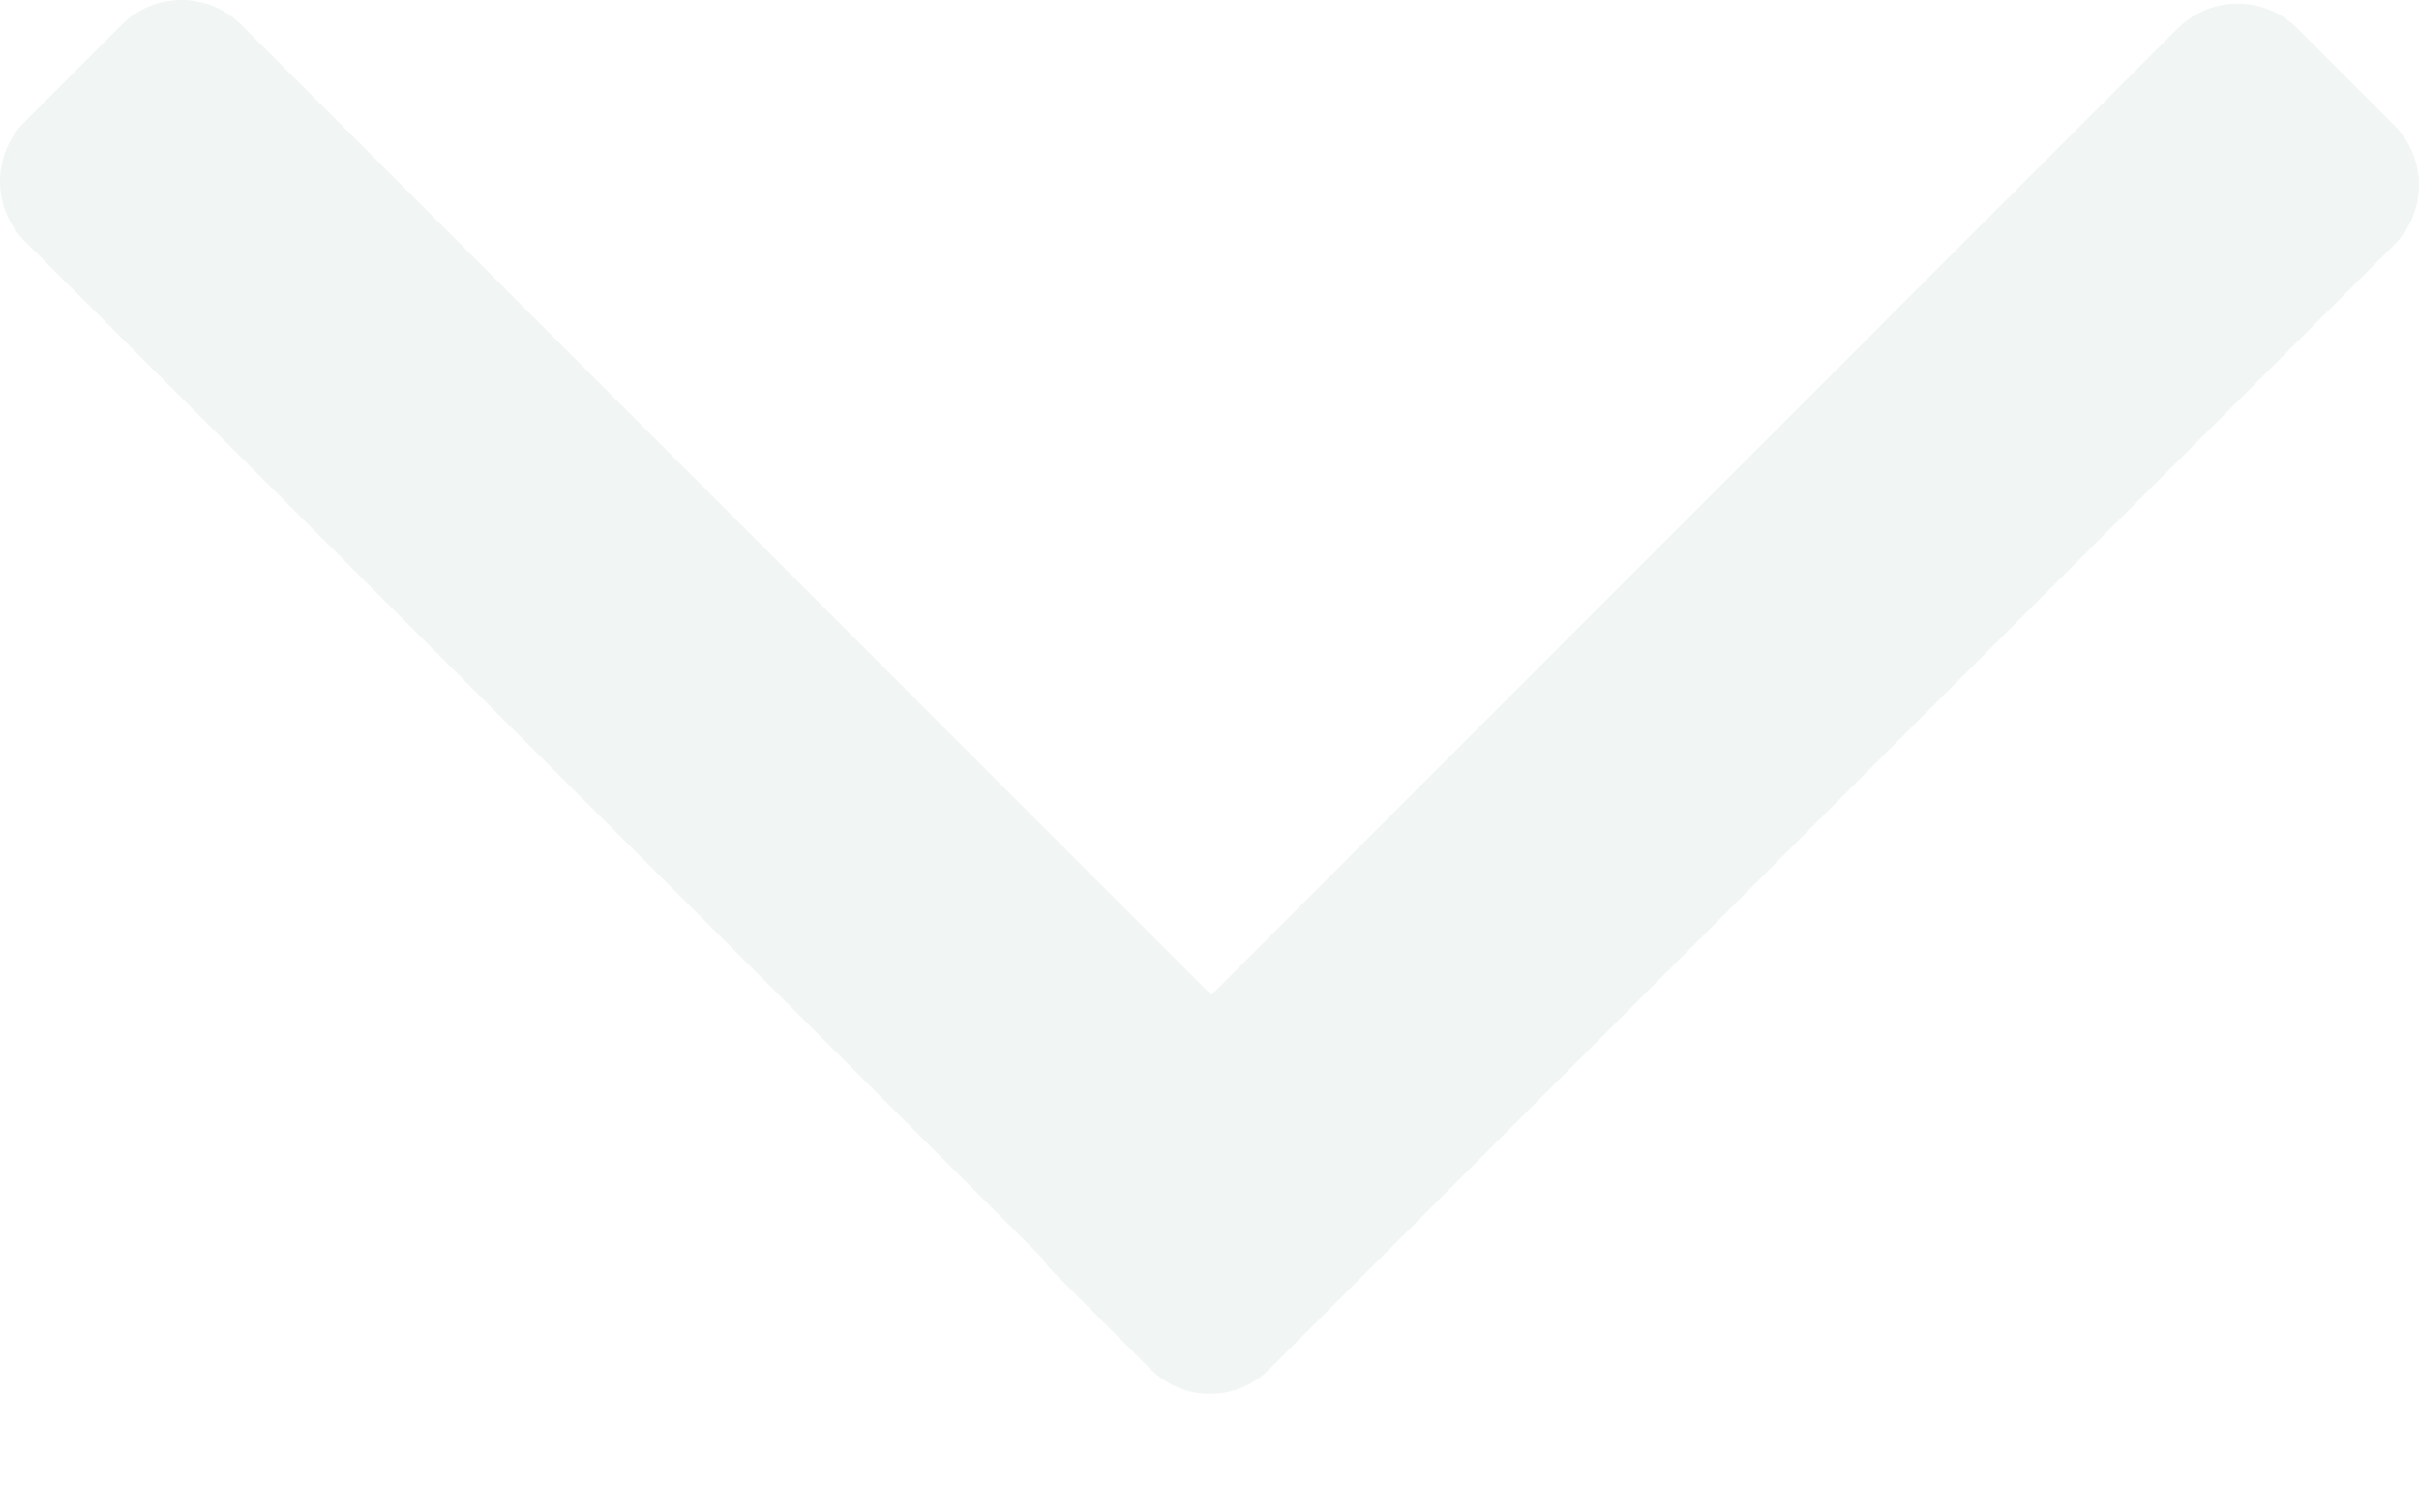
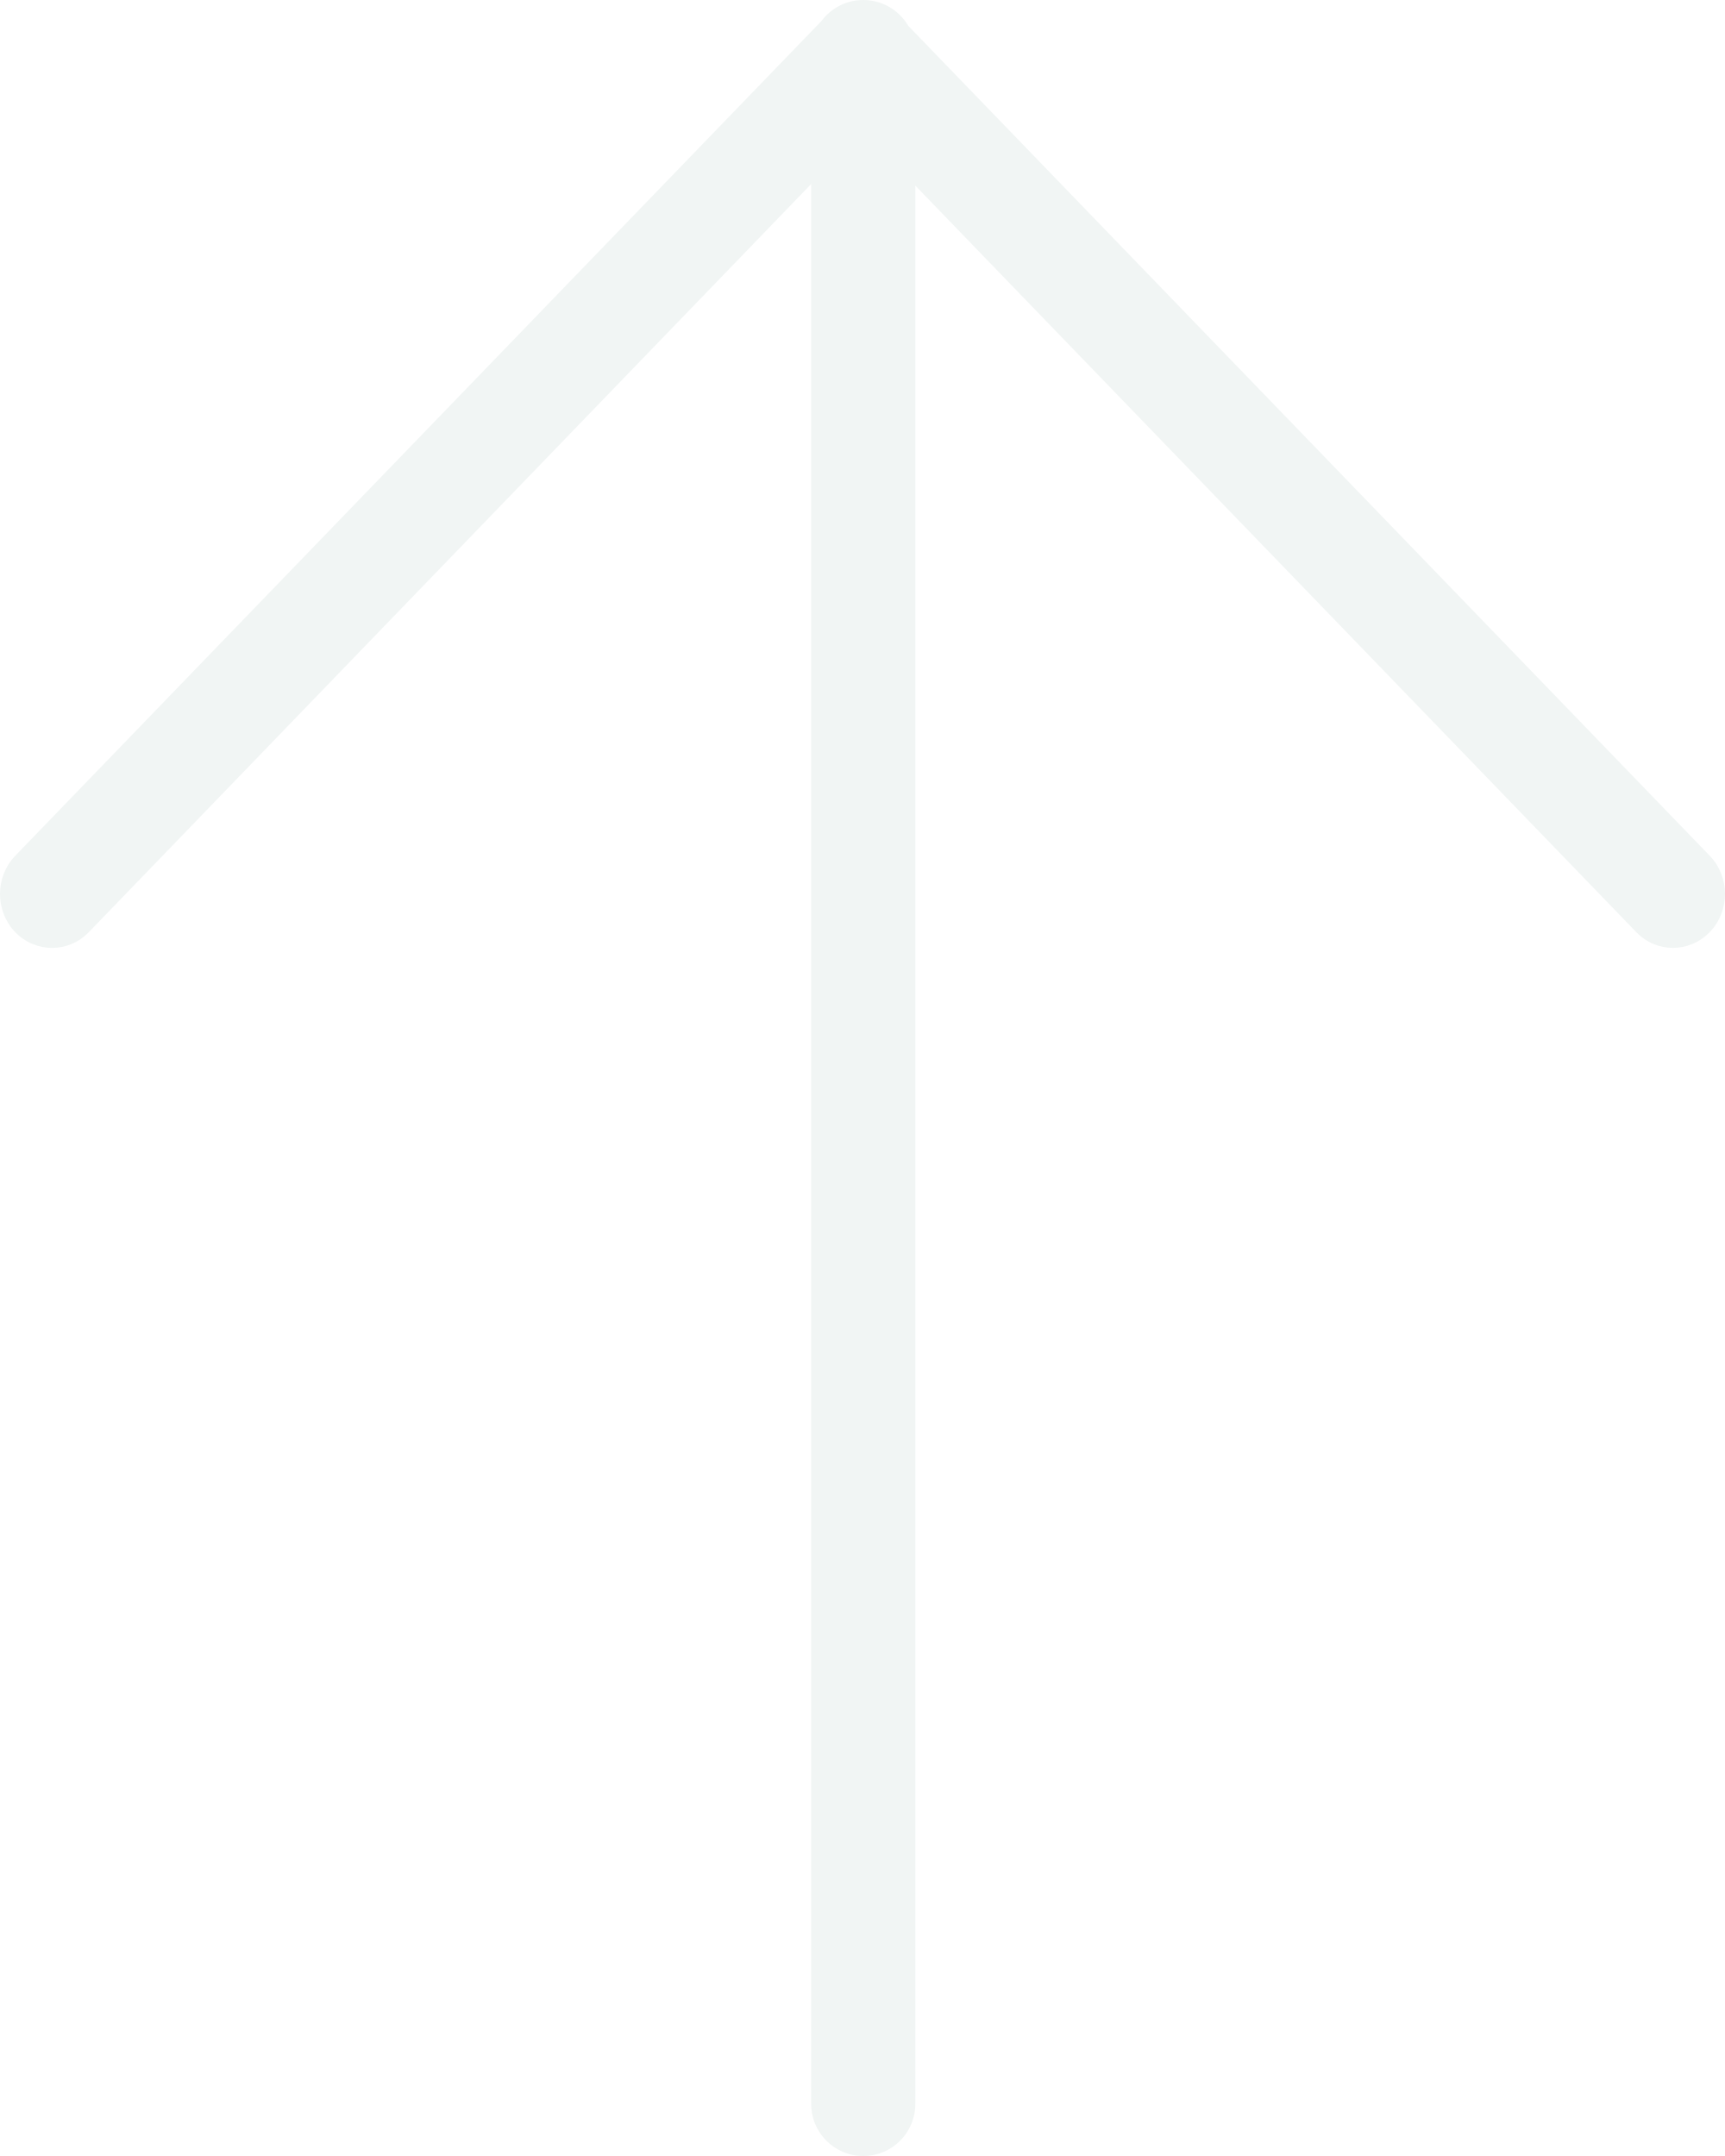
- <svg xmlns="http://www.w3.org/2000/svg" width="8" height="5" viewBox="0 0 8 5" fill="none">
-   <path fill-rule="evenodd" clip-rule="evenodd" d="M0.797 0.081C0.688 -0.027 0.512 -0.027 0.403 0.081L0.081 0.403C-0.027 0.512 -0.027 0.688 0.081 0.797L3.446 4.161C3.456 4.178 3.469 4.193 3.483 4.207L3.805 4.529C3.913 4.638 4.09 4.638 4.198 4.529L7.919 0.809C8.027 0.7 8.027 0.524 7.919 0.415L7.597 0.093C7.488 -0.015 7.312 -0.015 7.203 0.093L4.006 3.291L0.797 0.081Z" fill="#F1F5F4" />
+ <svg xmlns="http://www.w3.org/2000/svg" width="16" height="20" viewBox="0 0 16 20" fill="none">
+   <path fill-rule="evenodd" clip-rule="evenodd" d="M0.141 7.939C-0.047 8.135 -0.047 8.451 0.141 8.647C0.33 8.842 0.636 8.842 0.824 8.647L7.524 1.707L7.524 19.517C7.524 19.784 7.74 20 8.007 20C8.274 20 8.49 19.784 8.49 19.517L8.49 1.722L15.176 8.646C15.364 8.842 15.67 8.842 15.859 8.646C16.047 8.451 16.047 8.135 15.859 7.939L8.424 0.239C8.34 0.096 8.185 -3.57774e-07 8.007 -3.5e-07C7.849 -3.43105e-07 7.709 0.076 7.621 0.193L0.141 7.939Z" fill="#F1F5F4" />
</svg>
